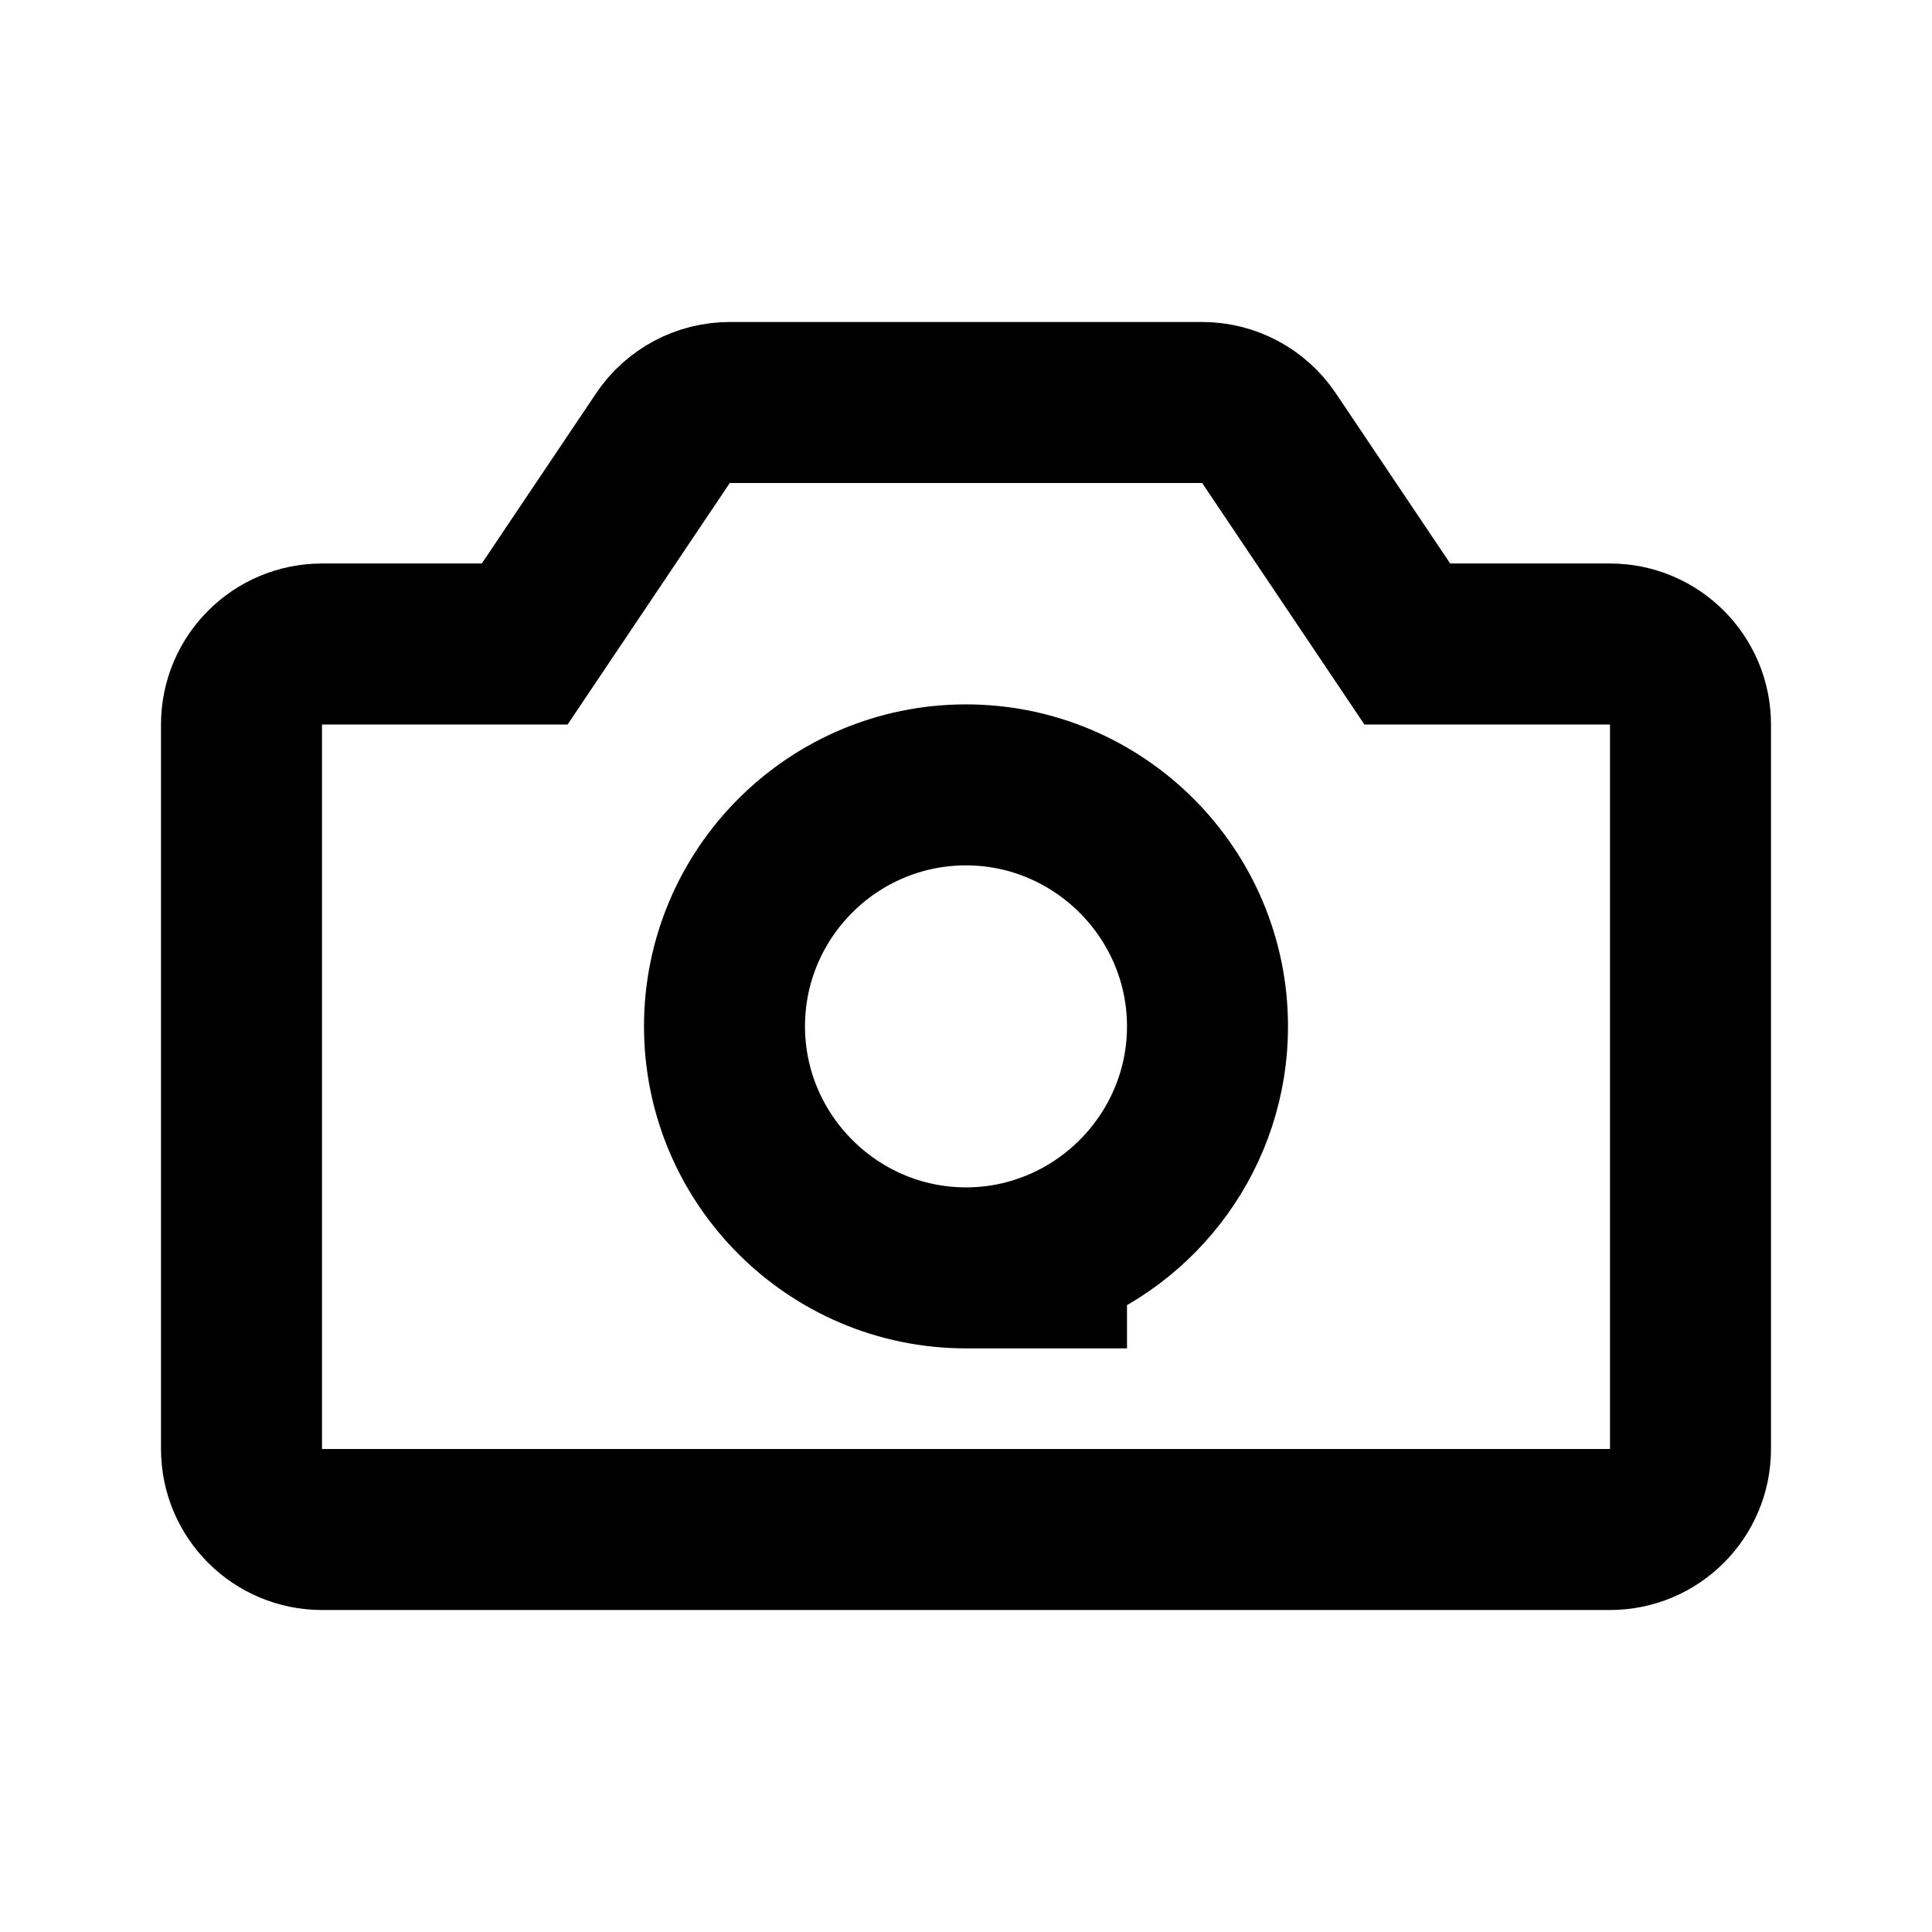
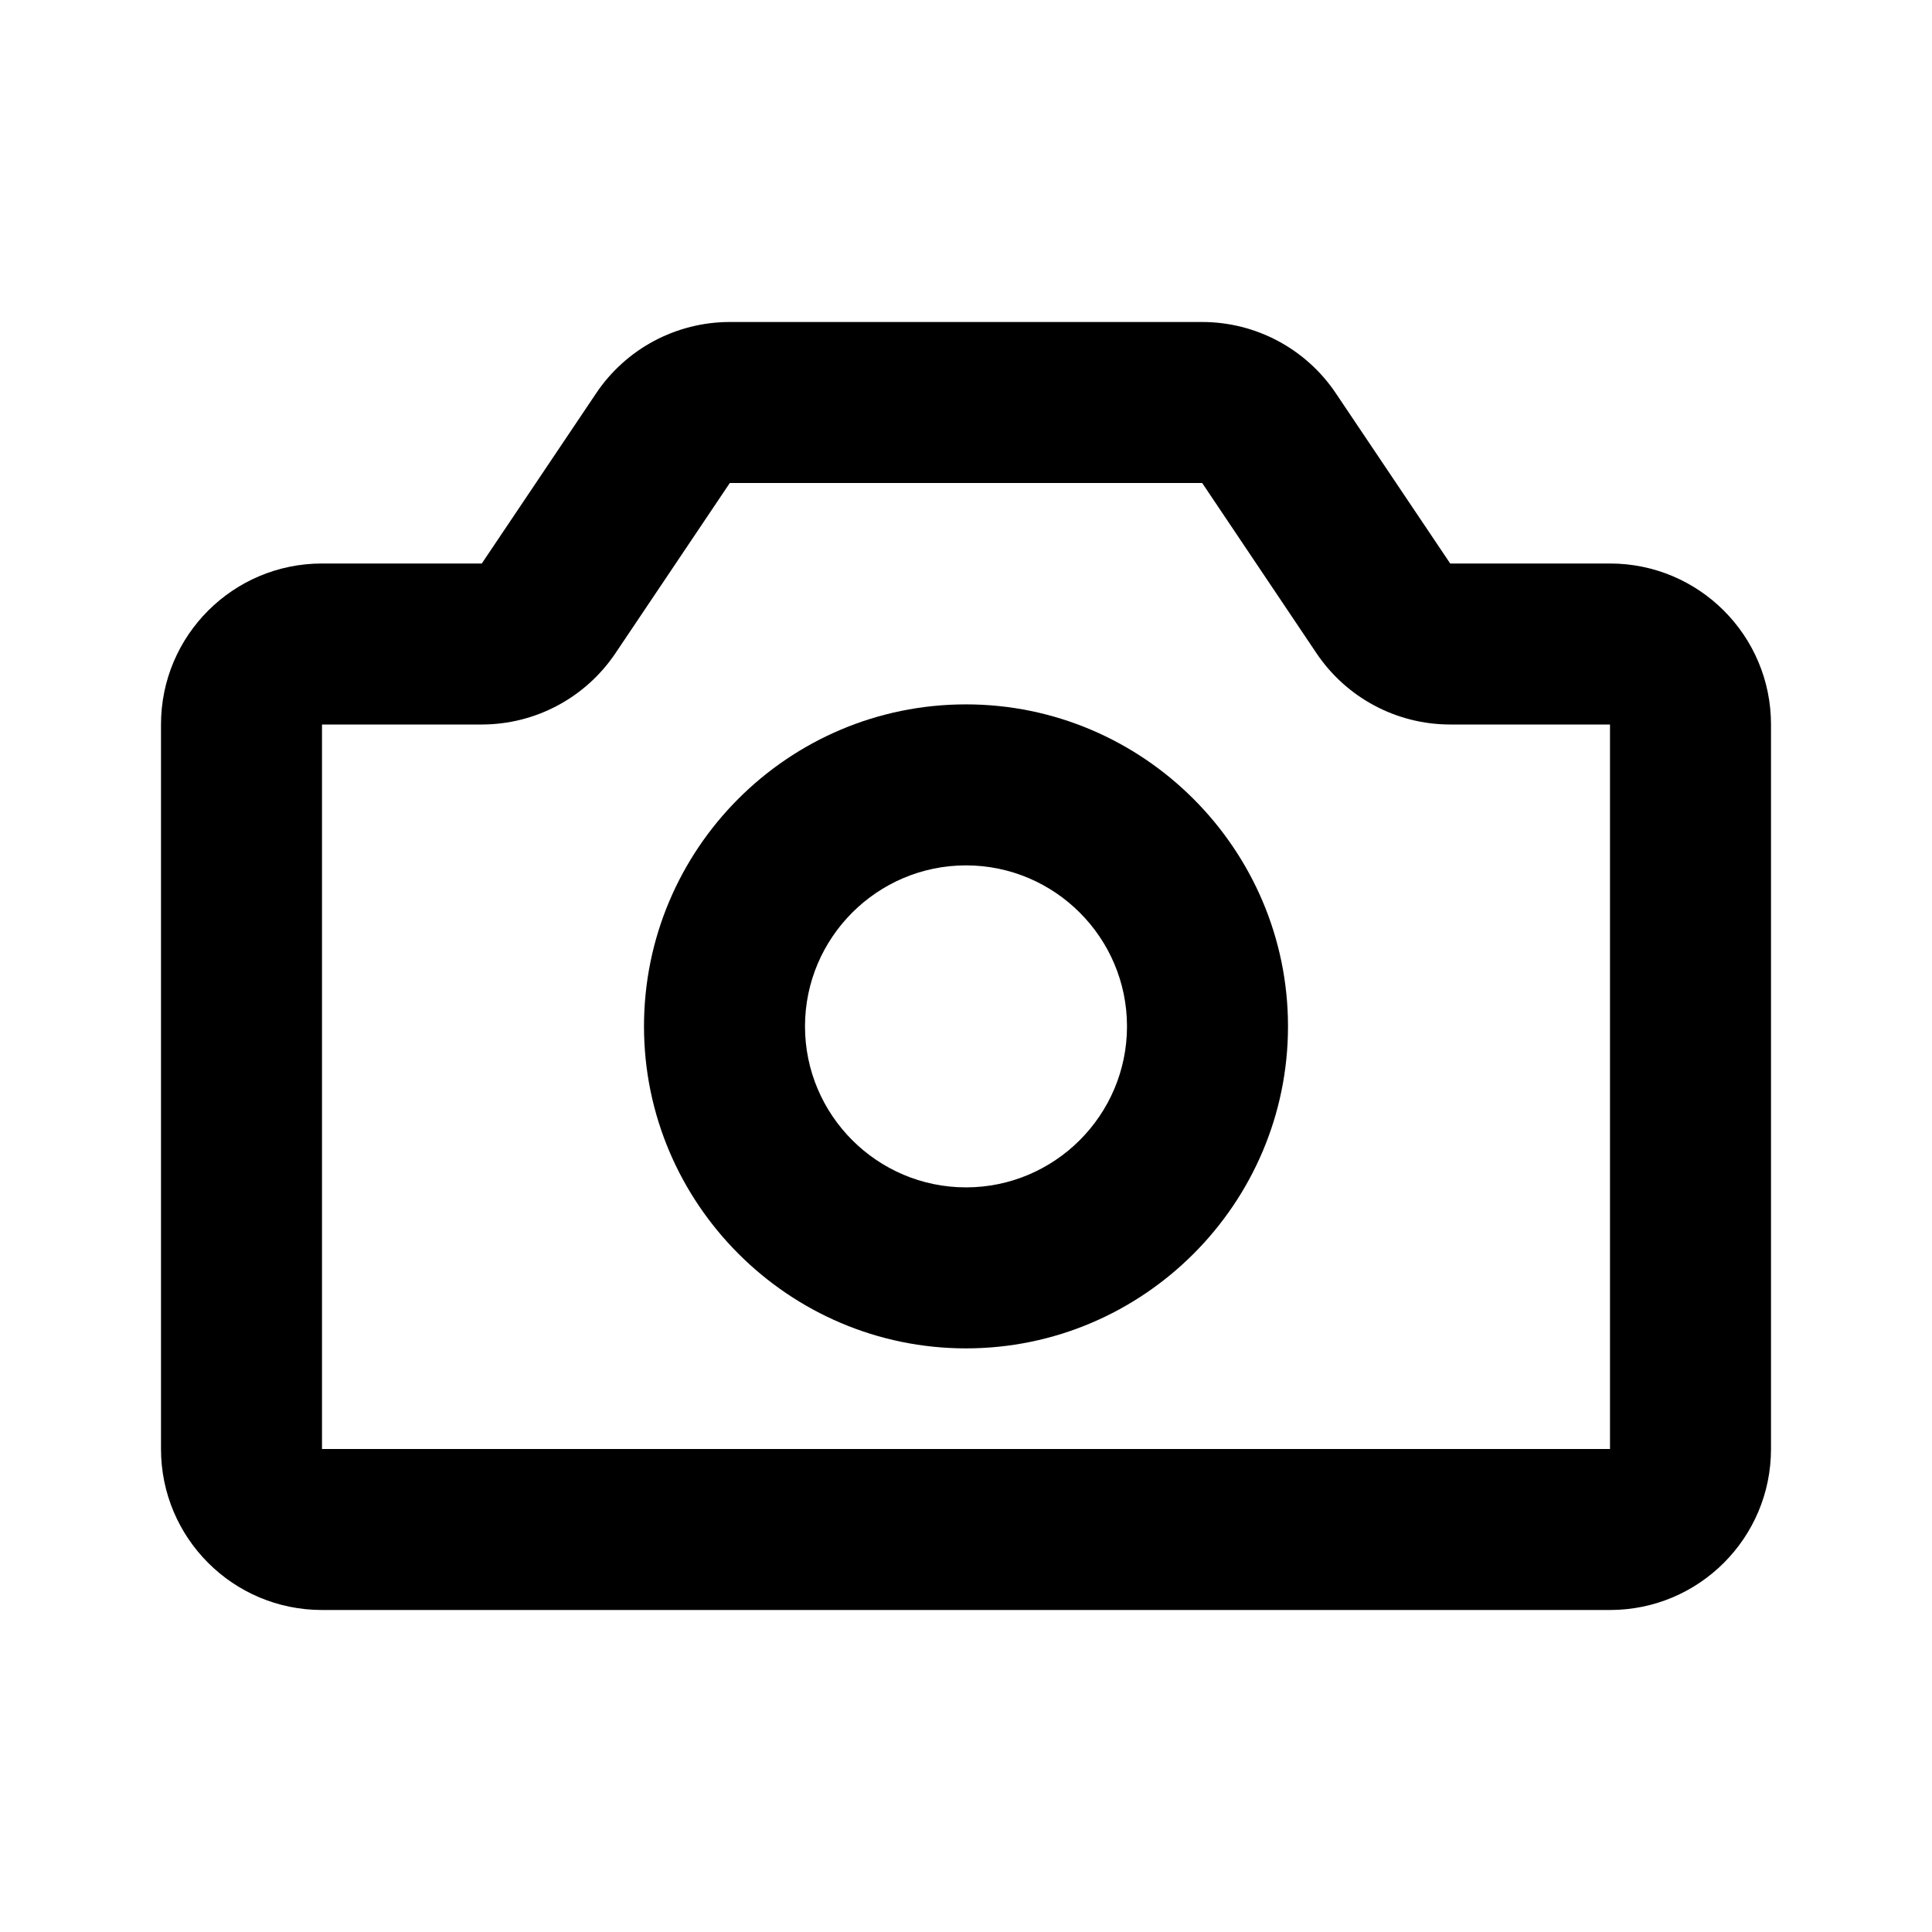
<svg xmlns="http://www.w3.org/2000/svg" width="24px" height="24px" viewBox="0 0 24 24" version="1.1">
  <g id="Icon/camera" stroke="none" stroke-width="1" fill="none" fill-rule="evenodd">
-     <g id="Group" transform="translate(2, 4)" stroke="#000000" stroke-width="2">
-       <path d="M10,5.75 C8.344,5.75 7,7.097 7,8.75 C7,10.4 8.35,11.75 10,11.75 C11.65,11.75 13,10.4 13,8.75 C13,7.1 11.65,5.75 10,5.75 Z M11,11.578 L11,11.75 L10,11.75 C8.346,11.75 7,10.404 7,8.75 C7,7.096 8.346,5.75 10,5.75 C11.654,5.75 13,7.096 13,8.75 C13,10.054 12.164,11.166 11,11.578 Z" id="Shape" />
-       <path d="M2,4 C1.448,4 1,4.448 1,5 L1,14 C1,14.552 1.448,15 2,15 L18,15 C18.552,15 19,14.552 19,14 L19,5 C19,4.448 18.552,4 18,4 L15.482,4 L13.764,1.443 C13.578,1.166 13.267,1 12.934,1 L7.066,1 C6.733,1 6.422,1.166 6.236,1.442 L4.518,4 L2,4 Z" id="Rectangle" />
+     <g id="Group" transform="translate(2, 4)" fill="currentColor">
+       <path d="M10,4.75 C12.202,4.75 14,6.548 14,8.75 C14,10.952 12.203,12.75 10,12.75 C7.798,12.75 6,10.952 6,8.75 C6,6.548 7.788,4.75 10,4.75 Z M10,6.75 C8.898,6.75 8,7.648 8,8.75 C8,9.852 8.898,10.75 10,10.75 L10,10.75 C11.102,10.75 12,9.852 12,8.75 C12,7.648 11.102,6.75 10,6.75 Z" id="Combined-Shape" />
+       <path d="M2,3 L3.985,3 L5.406,0.885 C5.777,0.332 6.4,0 7.066,0 L12.934,0 C13.6,0 14.223,0.332 14.594,0.885 L16.015,3 L18,3 C19.105,3 20,3.895 20,5 L20,14 C20,15.105 19.105,16 18,16 L2,16 C0.895,16 0,15.105 0,14 L0,5 C0,3.895 0.895,3 2,3 Z M2,5 L2,14 L18,14 L18,5 L16.015,5 C15.348,5 14.726,4.668 14.354,4.115 L12.934,2 L7.066,2 L5.645,4.115 C5.273,4.668 4.651,5 3.985,5 L2,5 Z" id="Rectangle" fill-rule="nonzero" />
    </g>
  </g>
</svg>
